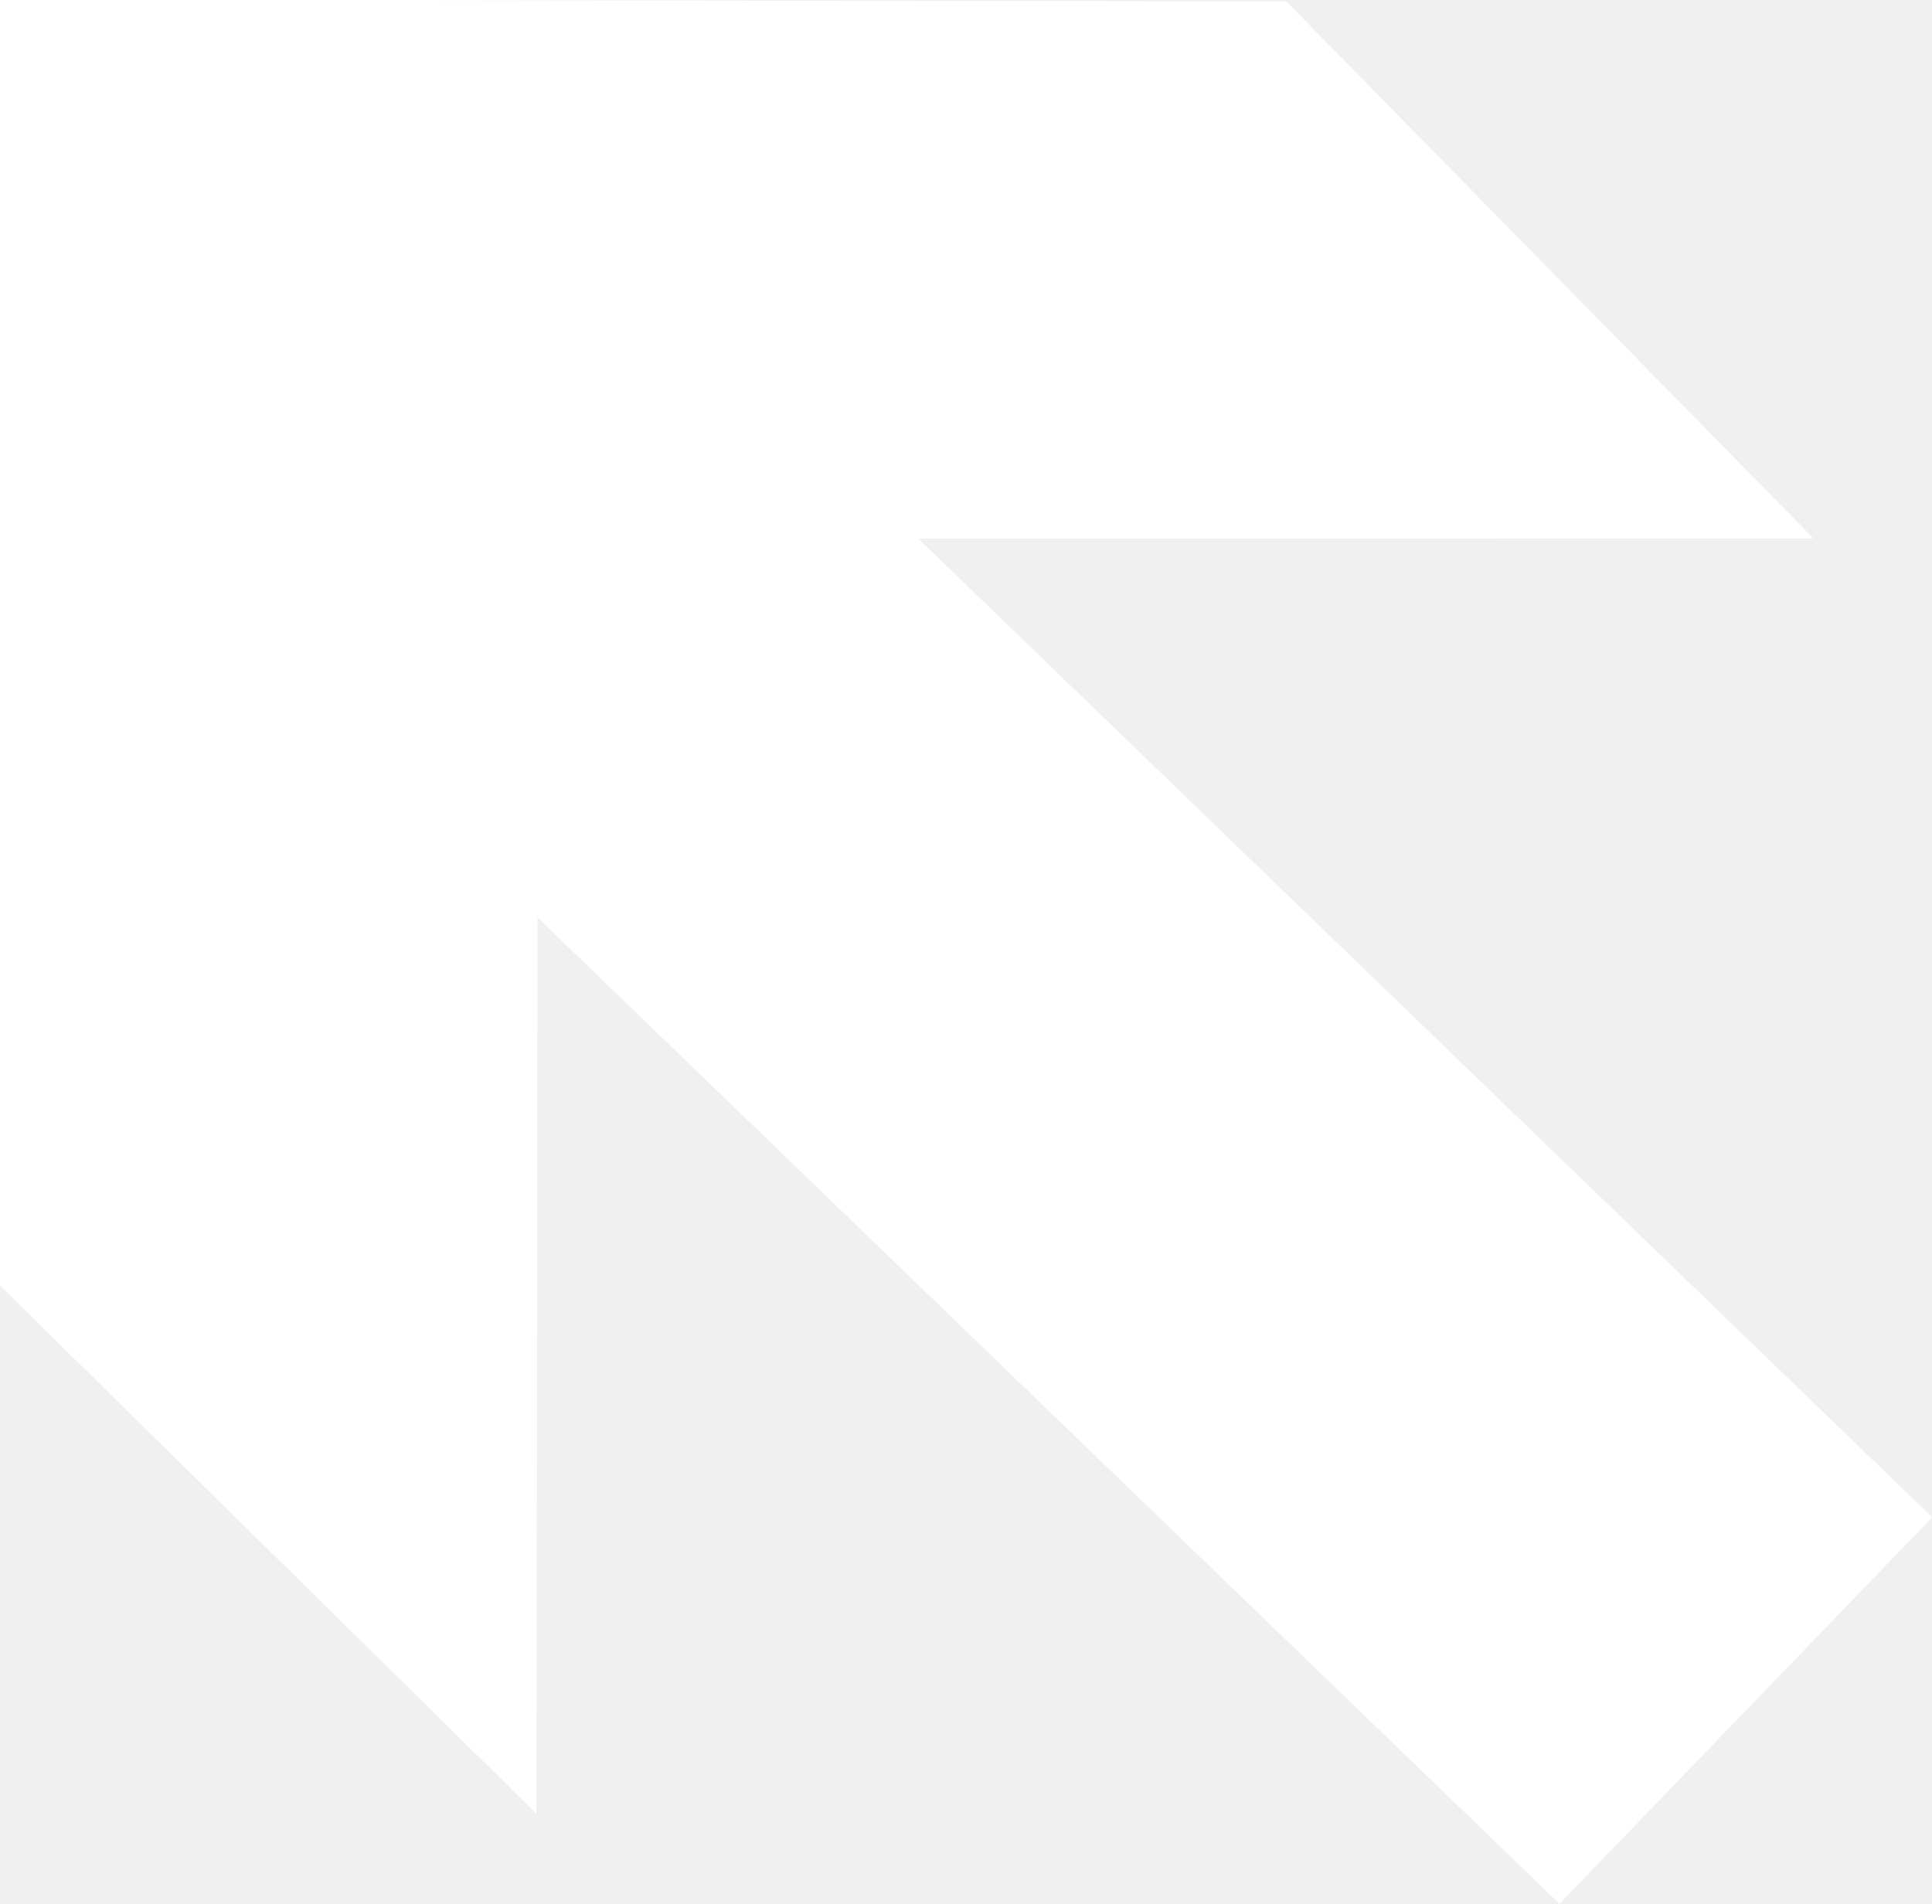
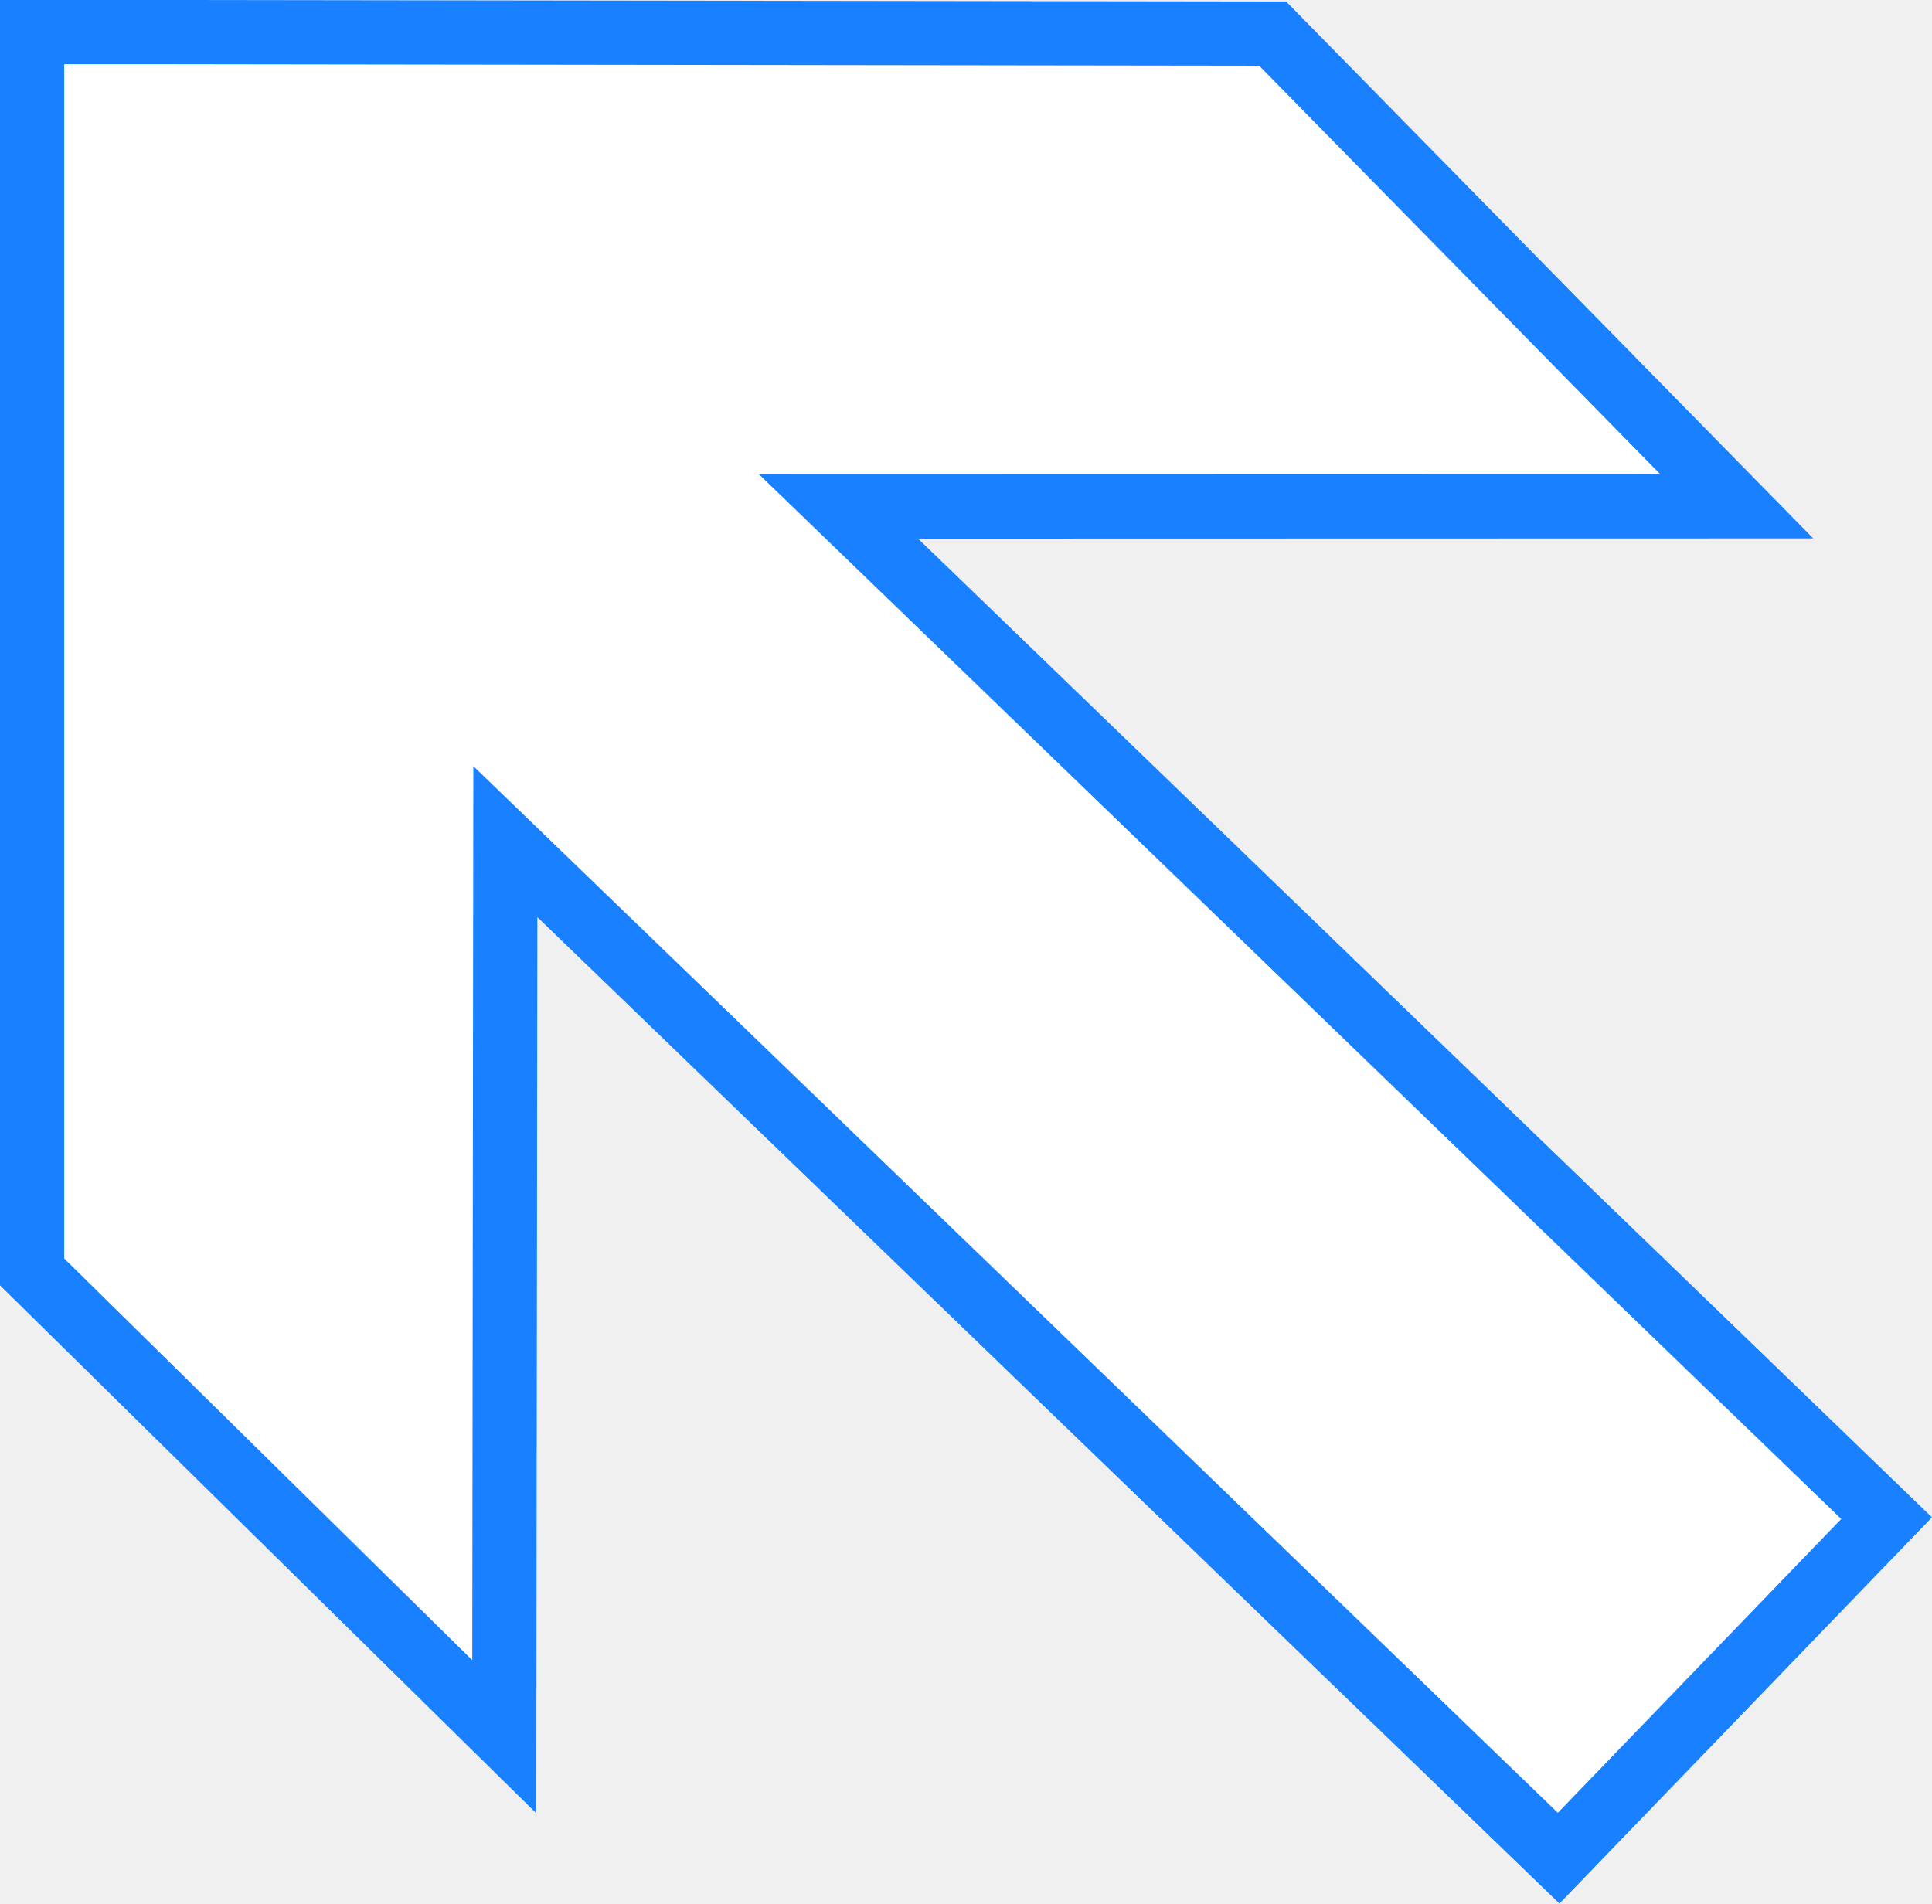
<svg xmlns="http://www.w3.org/2000/svg" xmlns:xlink="http://www.w3.org/1999/xlink" width="36" height="35.474" viewBox="0 0 36 35.474" fill="none">
  <g id="Vector">
    <use xlink:href="#stroke0_131_4396" fill="#FFFFFF" />
    <mask id="stroke1_131_4396" fill="white">
      <use xlink:href="#stroke0_131_4396" />
    </mask>
-     <path d="M36 28.276L17.107 10.037L33.787 10.033L23.965 0.028L3.17 0H0V3.158V23.953L9.993 33.791L10.013 17.091L29.058 35.474L36 28.276Z" stroke-width="2.393" stroke="white" mask="url(#stroke1_131_4396)" />
+     <path d="M36 28.276L17.107 10.037L33.787 10.033L23.965 0.028L3.17 0H0V3.158V23.953L9.993 33.791L10.013 17.091L29.058 35.474L36 28.276Z" stroke-width="2.393" stroke="#1980FF" mask="url(#stroke1_131_4396)" />
  </g>
  <defs>
    <path id="stroke0_131_4396" d="M36 28.276L17.107 10.037L33.787 10.033L23.965 0.028L3.17 0H0V3.158V23.953L9.993 33.791L10.013 17.091L29.058 35.474L36 28.276Z" />
  </defs>
</svg>
